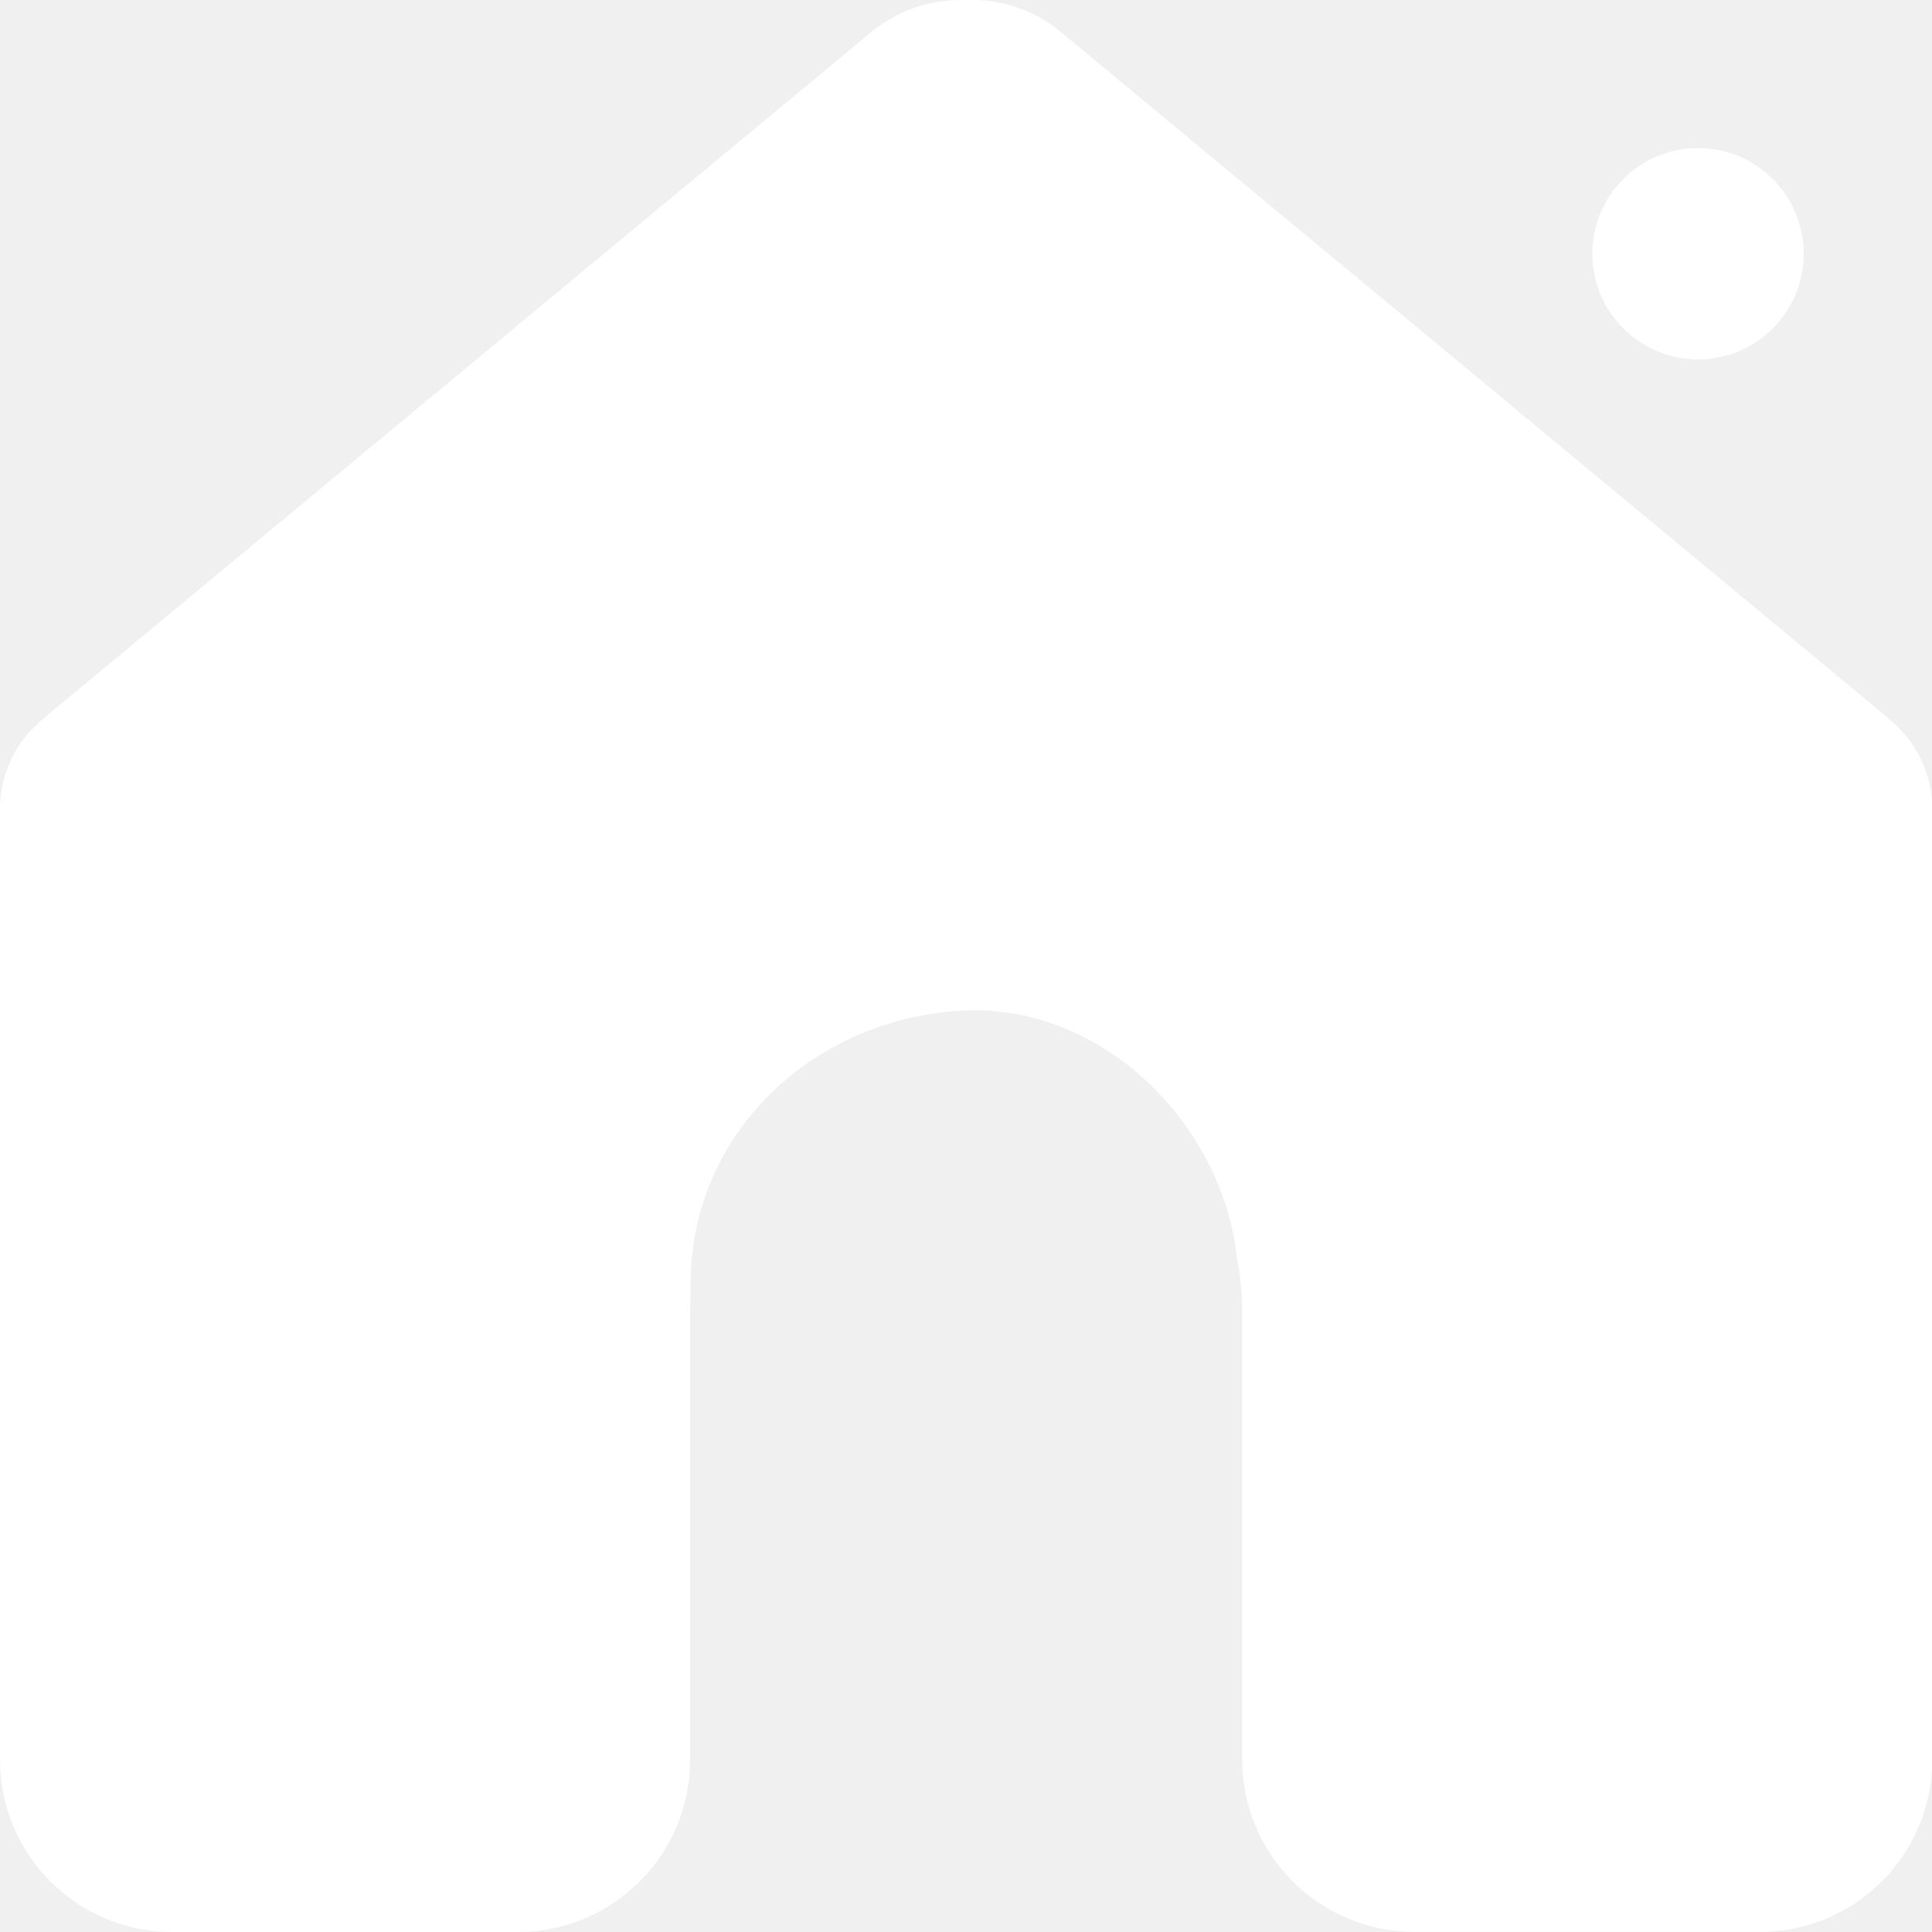
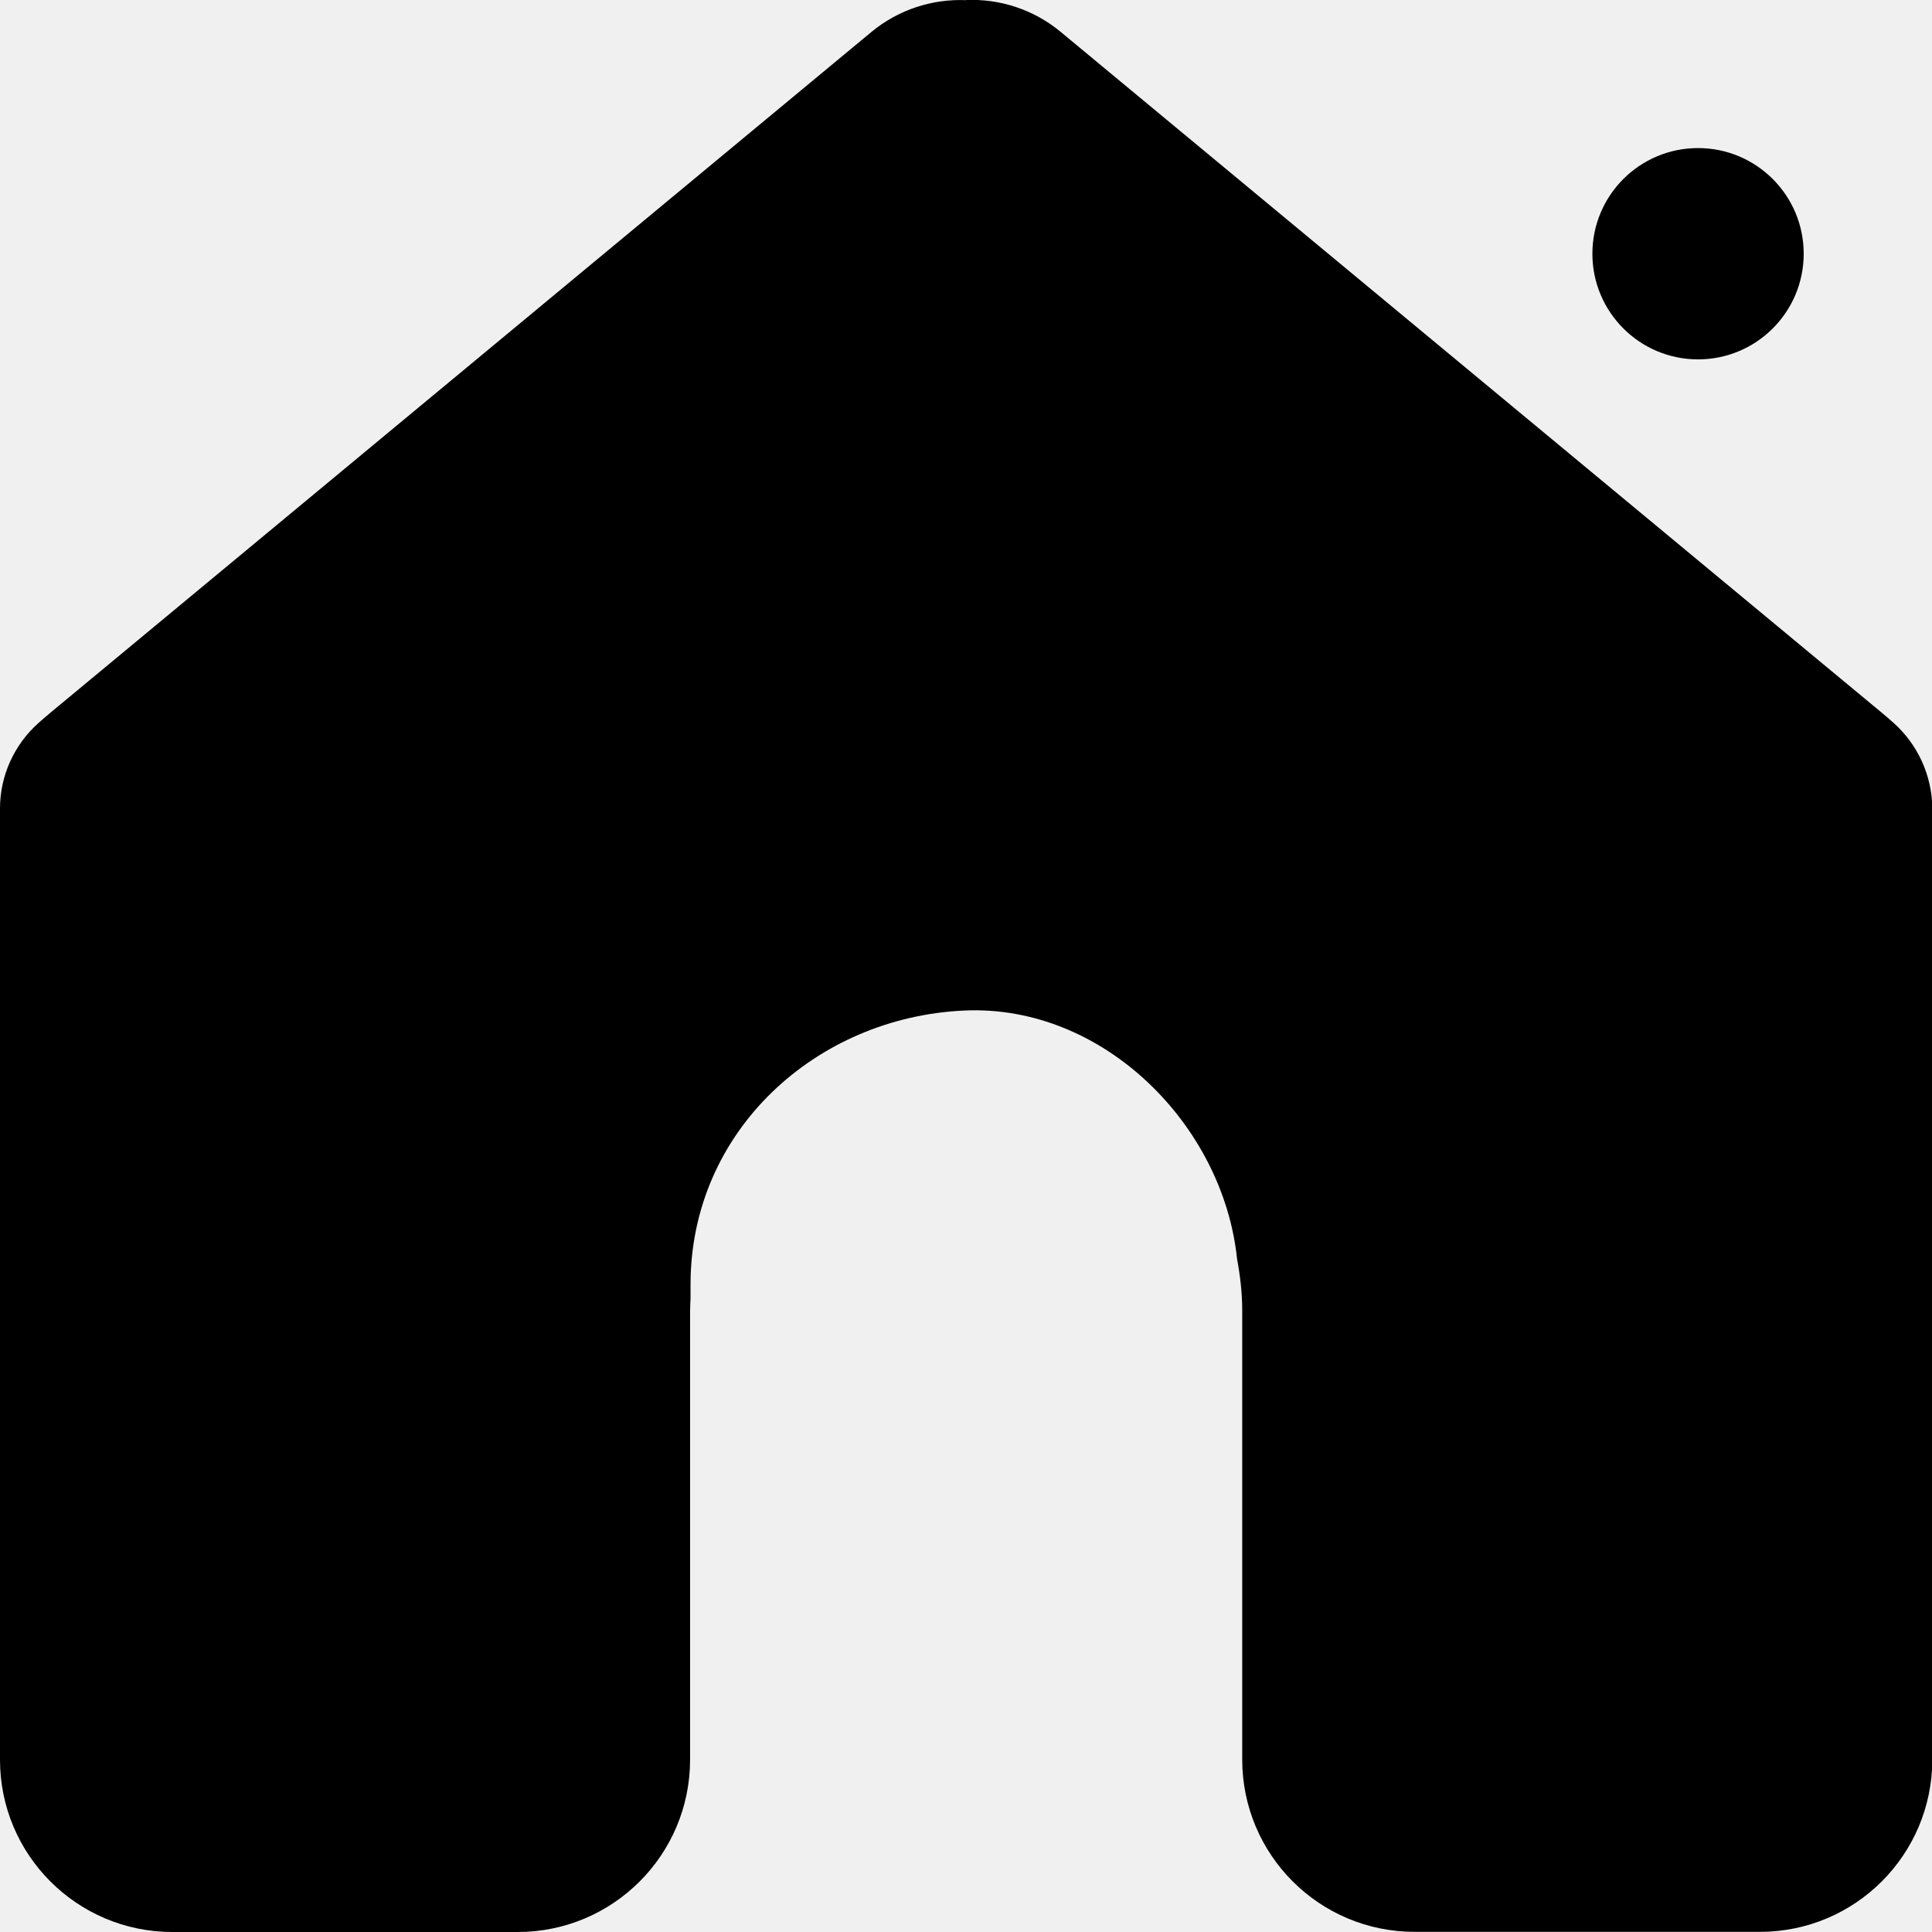
- <svg xmlns="http://www.w3.org/2000/svg" width="22" height="22" version="1.1" id="레이어_1" x="0px" y="0px" viewBox="0 0 128 128" style="enable-background:new 0 0 128 128;" xml:space="preserve">
-   <style type="text/css">
- 	.st0{fill:none;stroke:#221714;stroke-width:4;stroke-miterlimit:10;}
- </style>
-   <path class="st0" d="M301.72,51.96" />
-   <g>
-     <circle cx="112.5" cy="16.81" r="7" fill="white" />
-   </g>
-   <g>
-     <path d="M125.44,47.88c-0.27-0.24-0.54-0.47-0.79-0.68L70.27,2.11c-1.81-1.5-4.05-2.2-6.27-2.11v0.01   c-2.21-0.09-4.46,0.61-6.27,2.11L3.35,47.21c-0.25,0.21-0.52,0.44-0.79,0.68C0.94,49.33,0,51.39,0,53.56v63.03   C0,122.89,5.11,128,11.42,128H34.3c6.31,0,11.42-5.11,11.42-11.42V86.85c0-0.28,0.02-0.55,0.03-0.83V85.1   c0-10.17,8.31-17.71,18.15-18.15c9.22-0.41,17.15,7.61,18.06,16.47c0.21,1.12,0.34,2.26,0.34,3.42v29.73   c0,6.31,5.11,11.42,11.42,11.42h22.88c6.31,0,11.42-5.11,11.42-11.42V53.55C128,51.38,127.06,49.32,125.44,47.88z" fill="white" />
+ <svg xmlns="http://www.w3.org/2000/svg" width="22" height="22" viewBox="0 0 128 128" fill="current">
+   <g clip-path="url(#clip0_38_3563)">
+     <path d="M112.5 23.81C116.366 23.81 119.5 20.676 119.5 16.81C119.5 12.944 116.366 9.81 112.5 9.81C108.634 9.81 105.5 12.944 105.5 16.81C105.5 20.676 108.634 23.81 112.5 23.81Z" />
+     <path d="M125.44 47.88C125.17 47.64 124.9 47.41 124.65 47.2L70.27 2.11C68.46 0.61 66.22 -0.09 64 -2.40188e-06V0.01C61.79 -0.08 59.54 0.62 57.73 2.12L3.35 47.21C3.1 47.42 2.83 47.65 2.56 47.89C0.94 49.33 0 51.39 0 53.56V116.59C0 122.89 5.11 128 11.42 128H34.3C40.61 128 45.72 122.89 45.72 116.58V86.85C45.72 86.57 45.74 86.3 45.75 86.02V85.1C45.75 74.93 54.06 67.39 63.9 66.95C73.12 66.54 81.05 74.56 81.96 83.42C82.17 84.54 82.3 85.68 82.3 86.84V116.57C82.3 122.88 87.41 127.99 93.72 127.99H116.6C122.91 127.99 128.02 122.88 128.02 116.57V53.55C128 51.38 127.06 49.32 125.44 47.88Z" />
  </g>
</svg>
